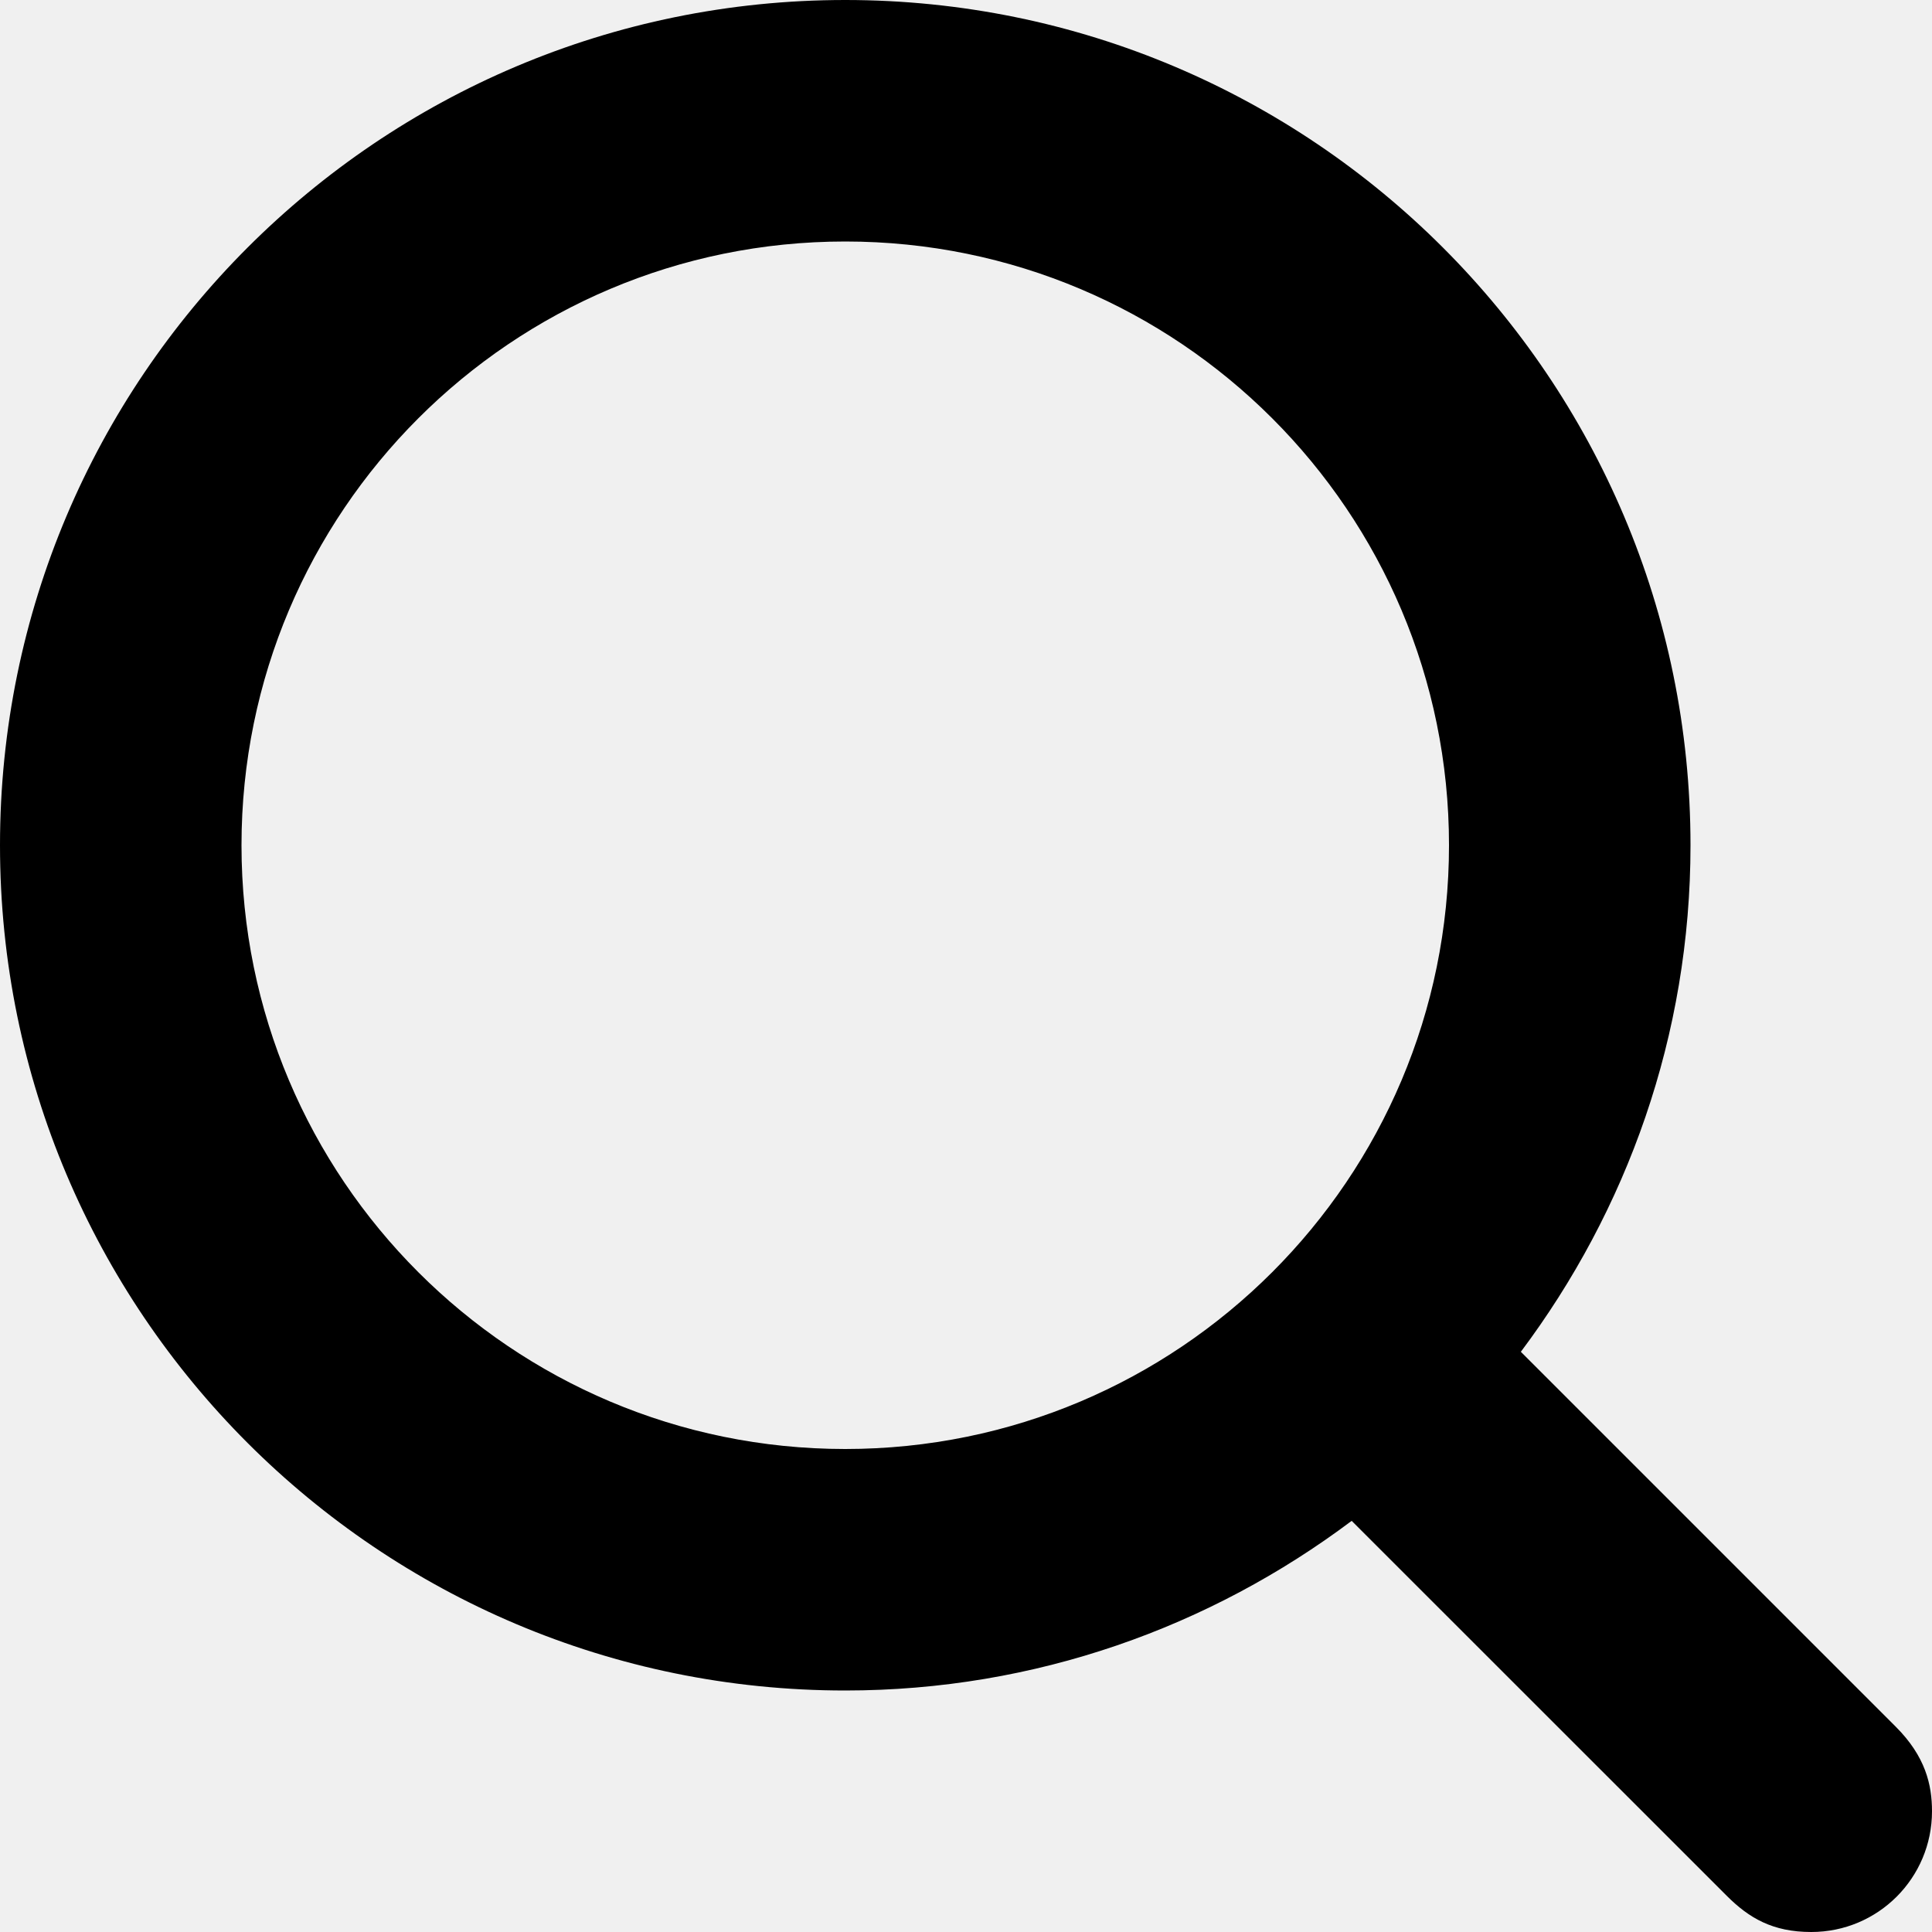
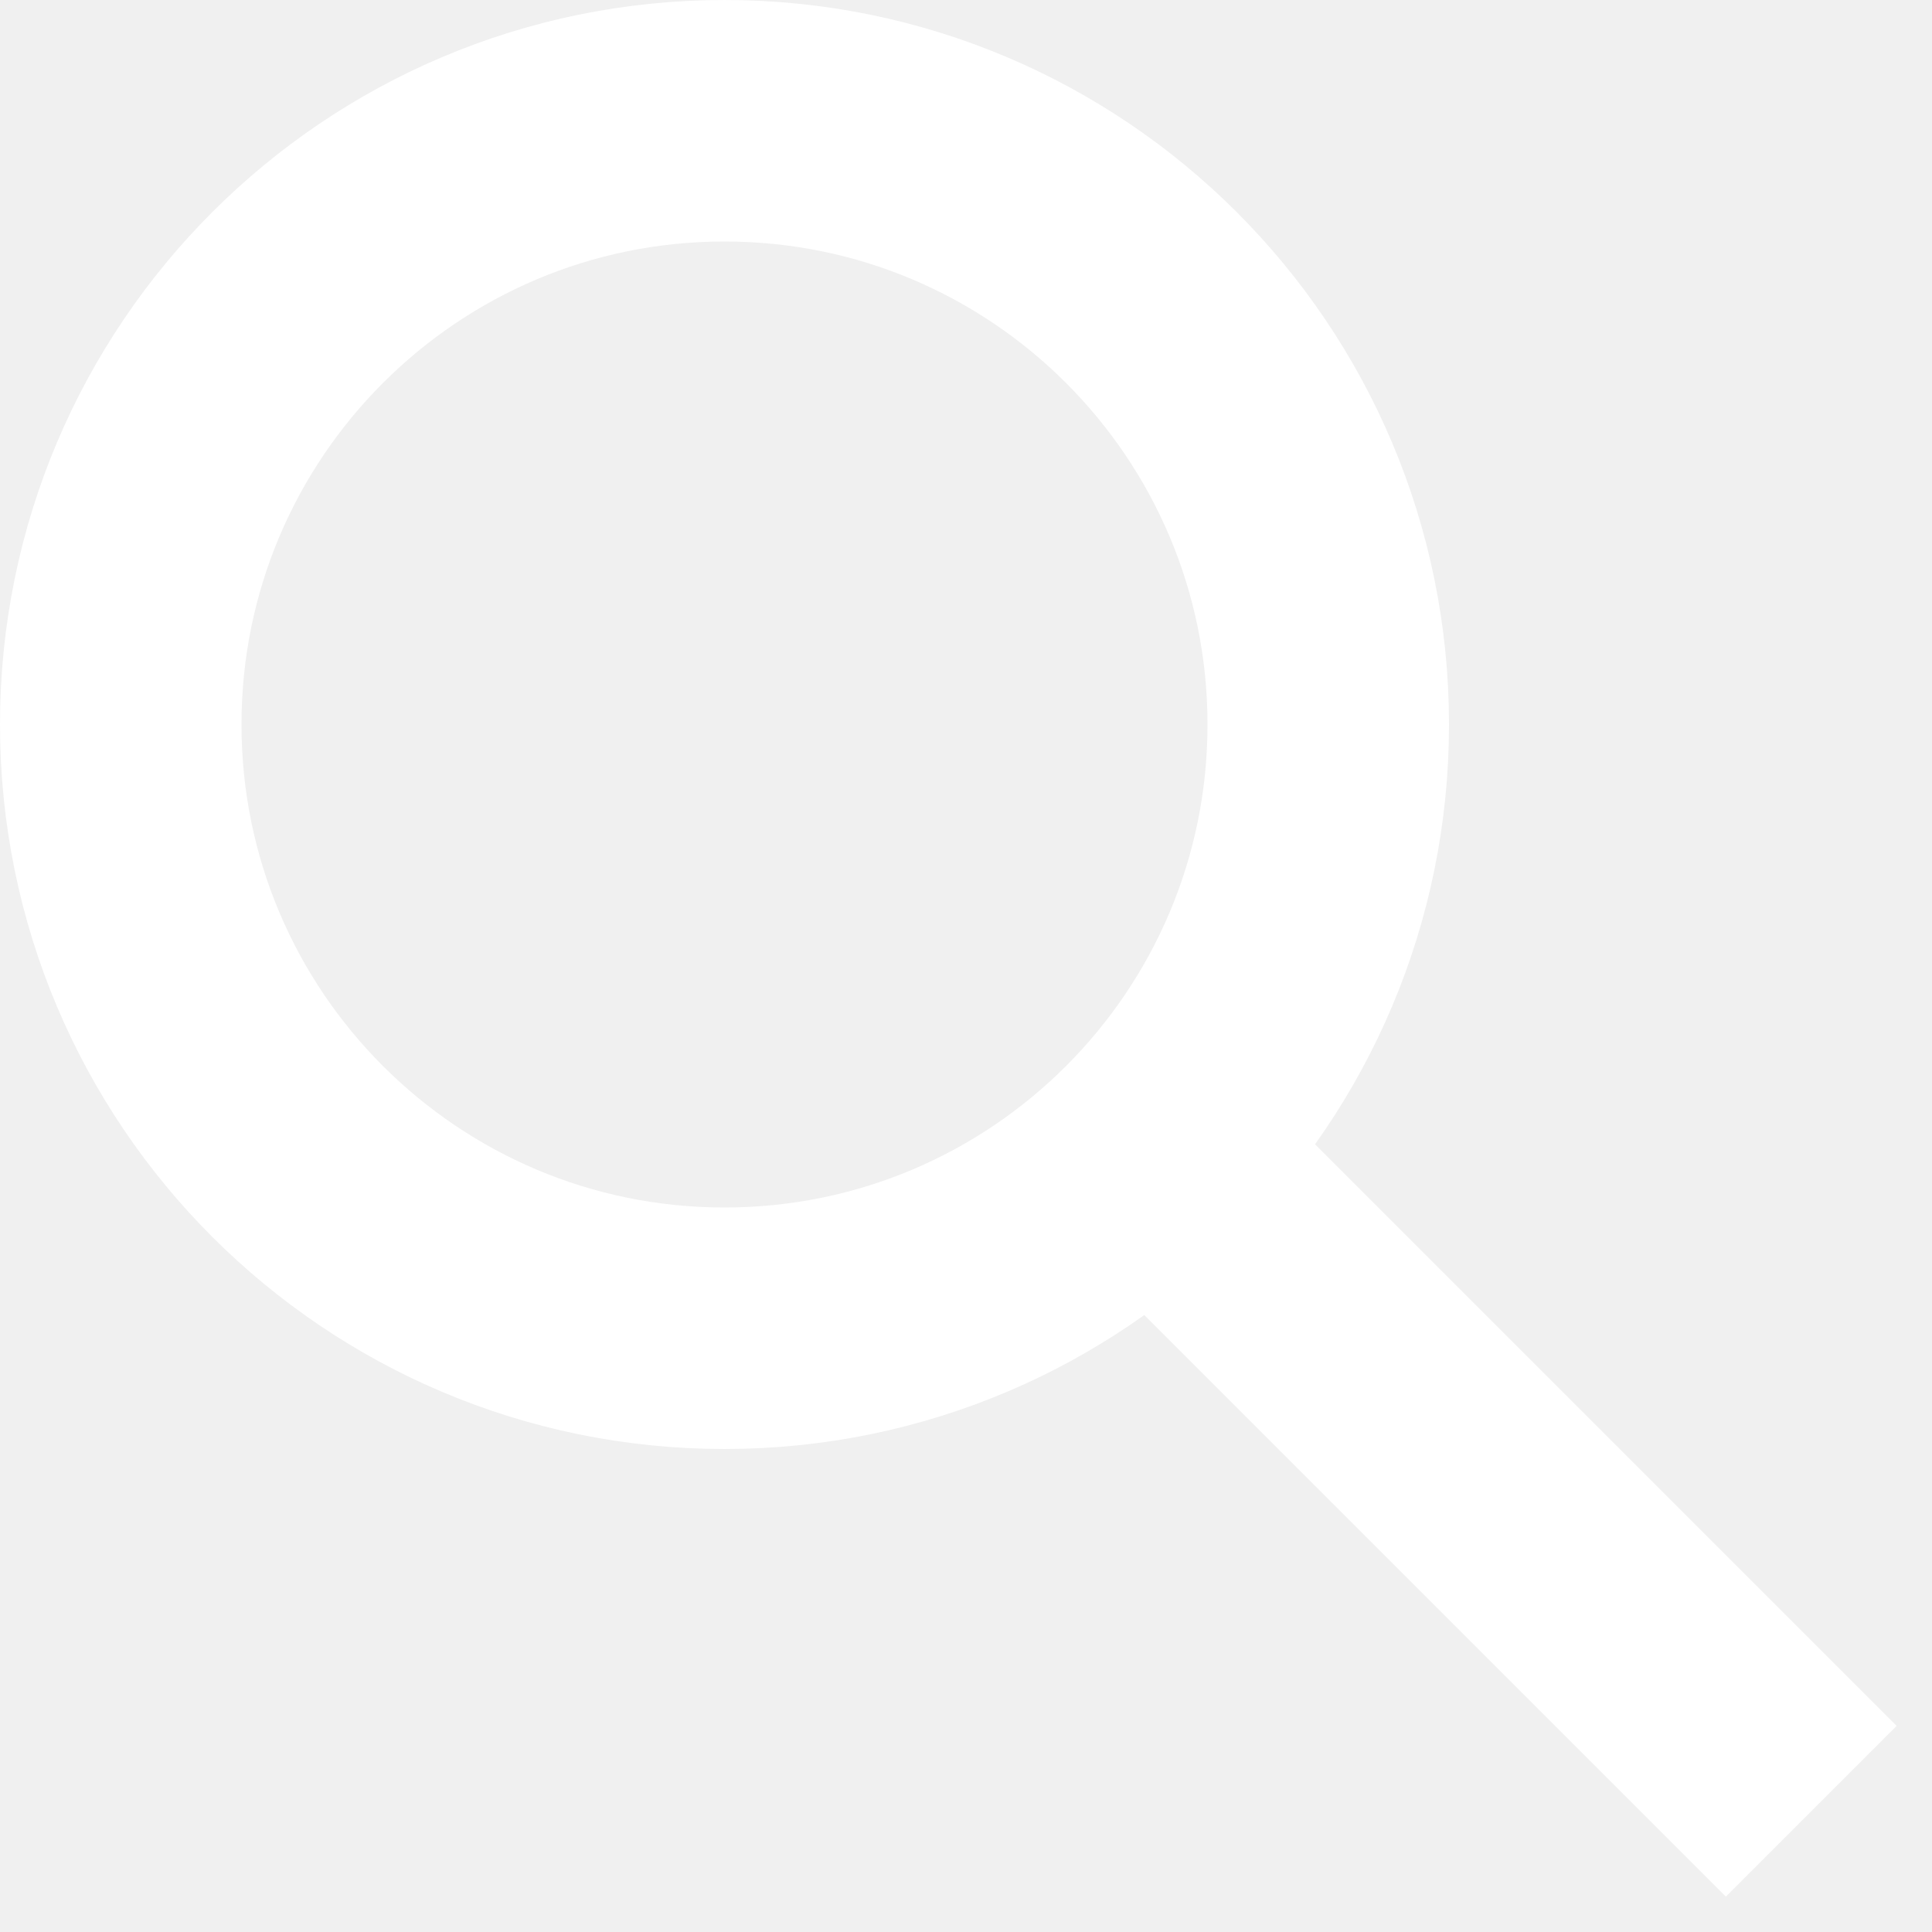
- <svg xmlns="http://www.w3.org/2000/svg" height="16px" id="Layer_1" style="enable-background:new 0 0 16 16;" version="1.1" viewBox="0 0 16 16" width="16px" xml:space="preserve">
-   <path d="M15.7,14.3l-3.105-3.105C13.473,10.024,14,8.576,14,7c0-3.866-3.134-7-7-7S0,3.134,0,7s3.134,7,7,7  c1.576,0,3.024-0.527,4.194-1.405L14.3,15.7c0.184,0.184,0.38,0.3,0.7,0.3c0.553,0,1-0.447,1-1C16,14.781,15.946,14.546,15.7,14.3z   M2,7c0-2.762,2.238-5,5-5s5,2.238,5,5s-2.238,5-5,5S2,9.762,2,7z" />
+ <svg xmlns="http://www.w3.org/2000/svg" version="1.1" id="Layer_1" x="0px" y="0px" viewBox="0 0 32 32" style="enable-background:new 0 0 32 32;" xml:space="preserve">
+   <style type="text/css">
+ 	.st0{fill:none;stroke:#FFFFFF;stroke-width:4;}
+ </style>
+   <circle class="st0" cx="12" cy="12" r="10" />
+   <line class="st0" x1="18" y1="18" x2="30" y2="30" />
</svg>
